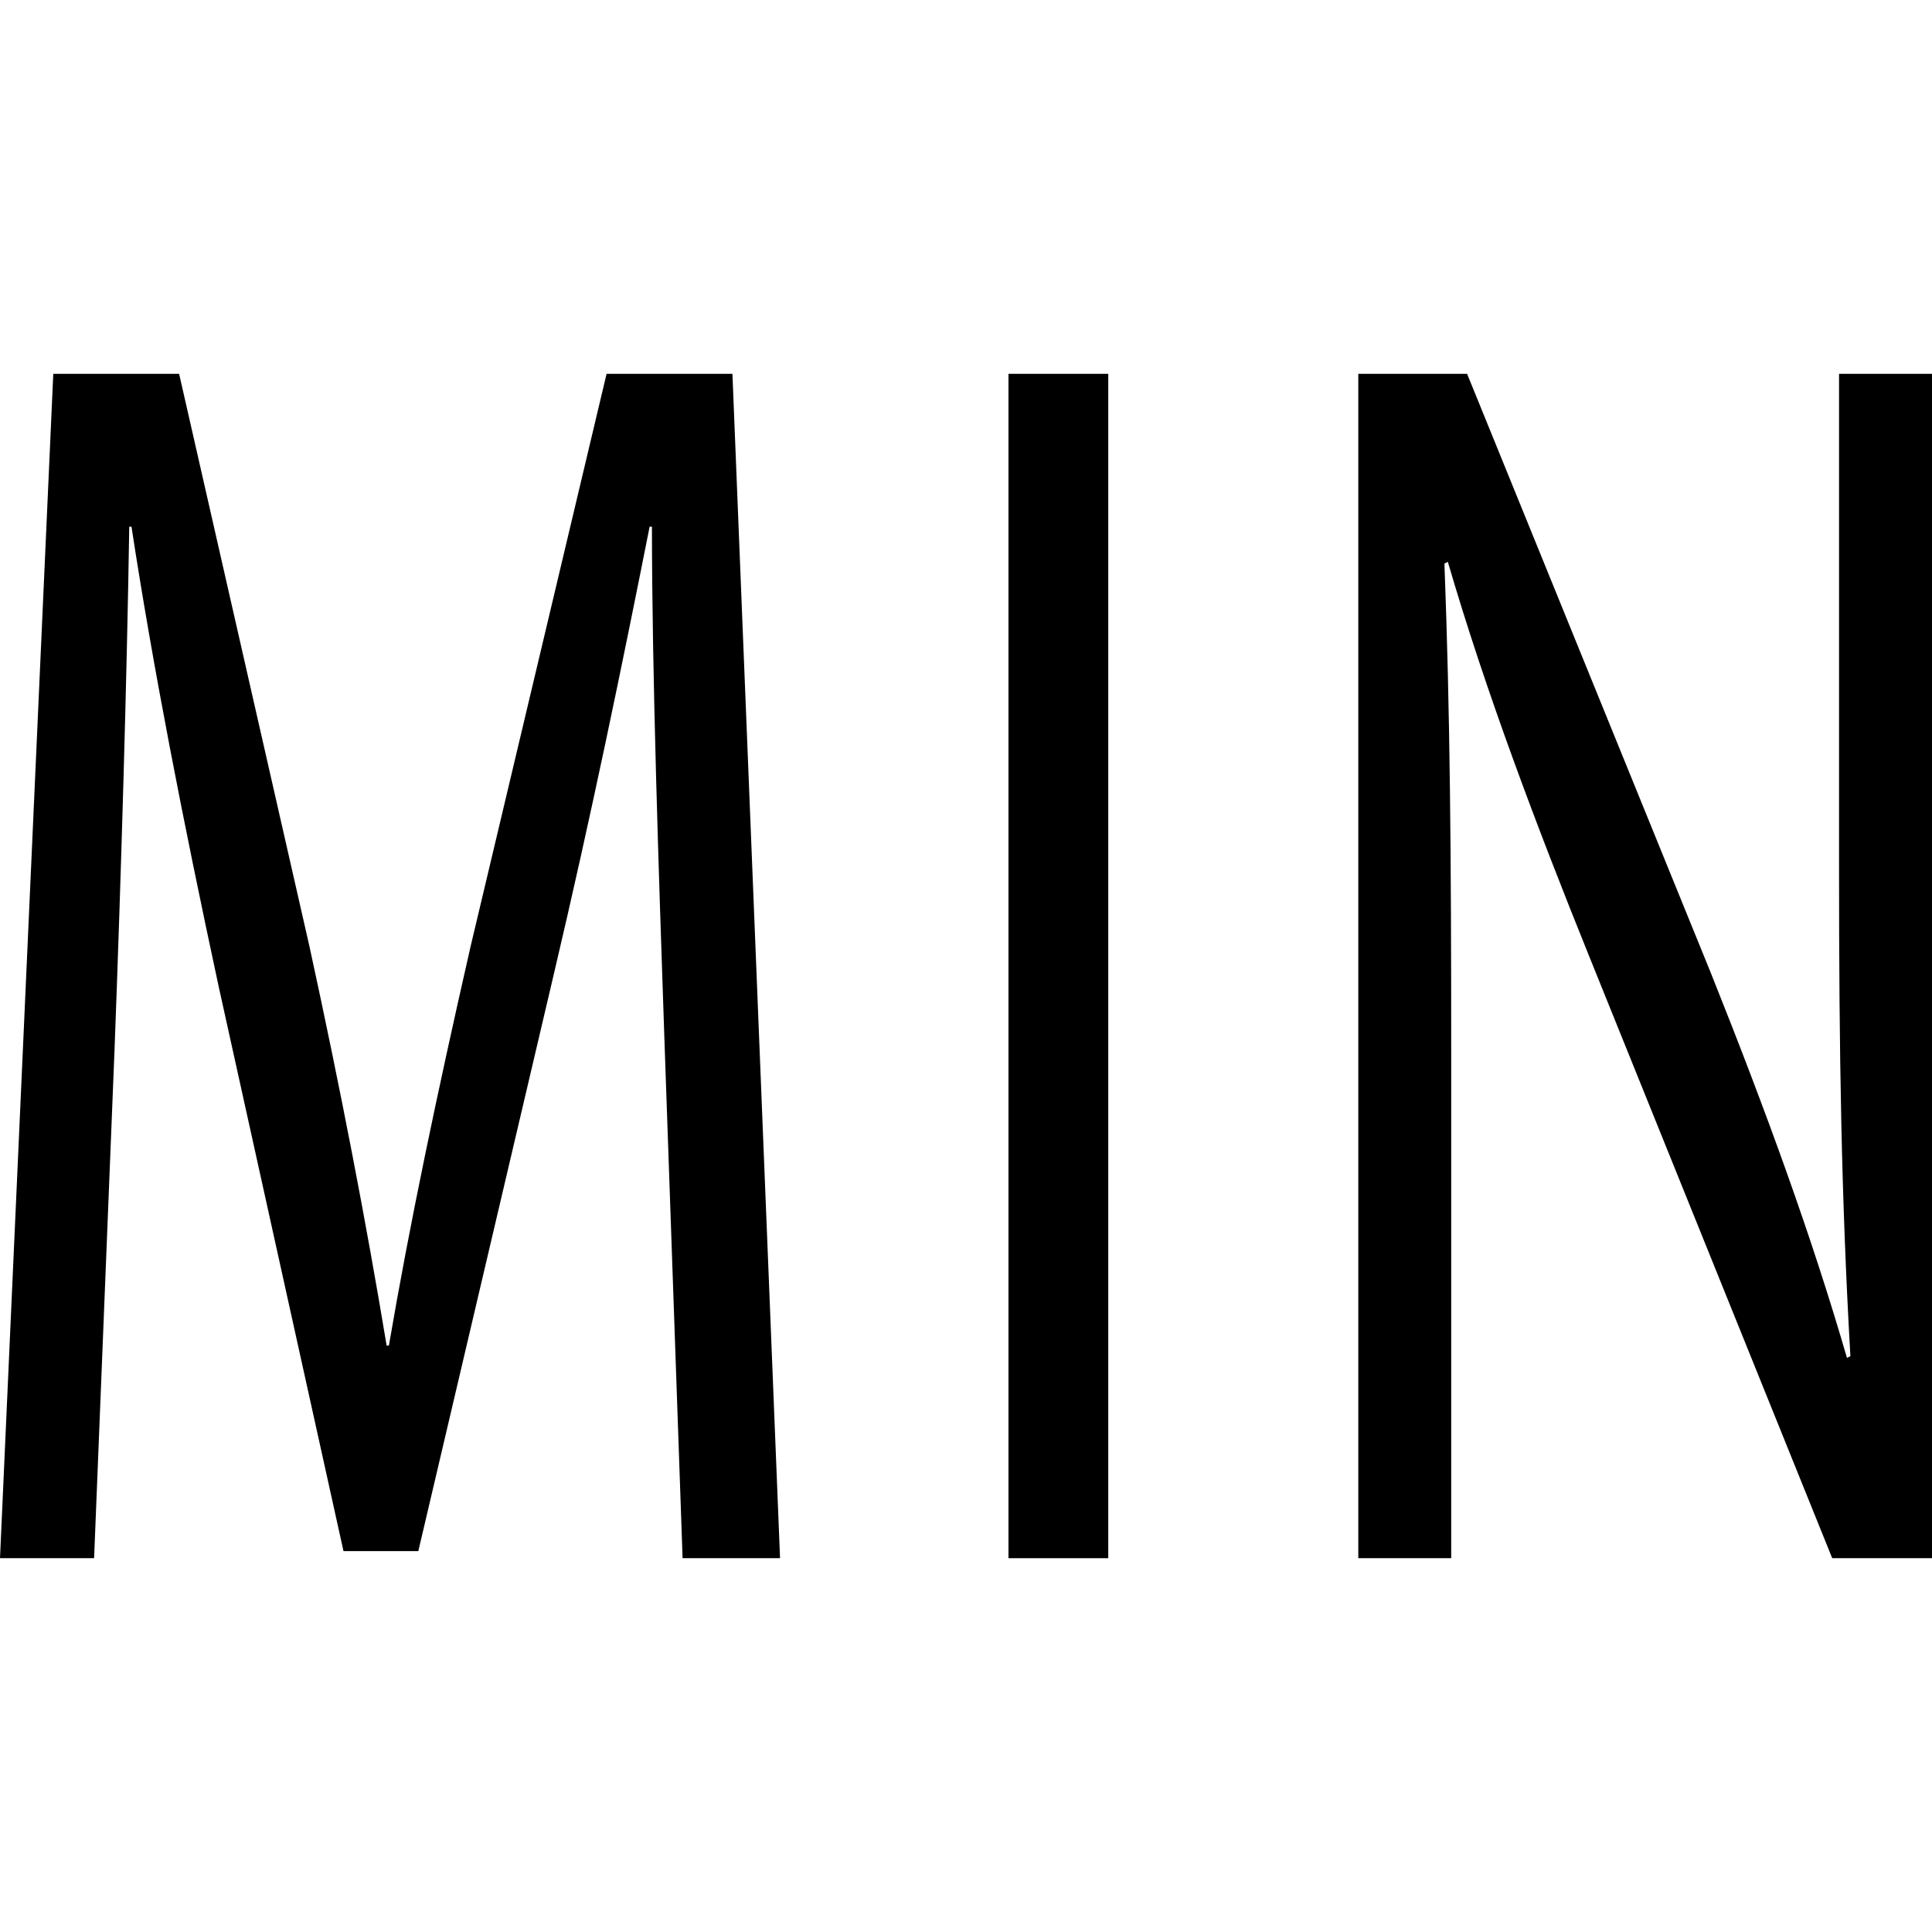
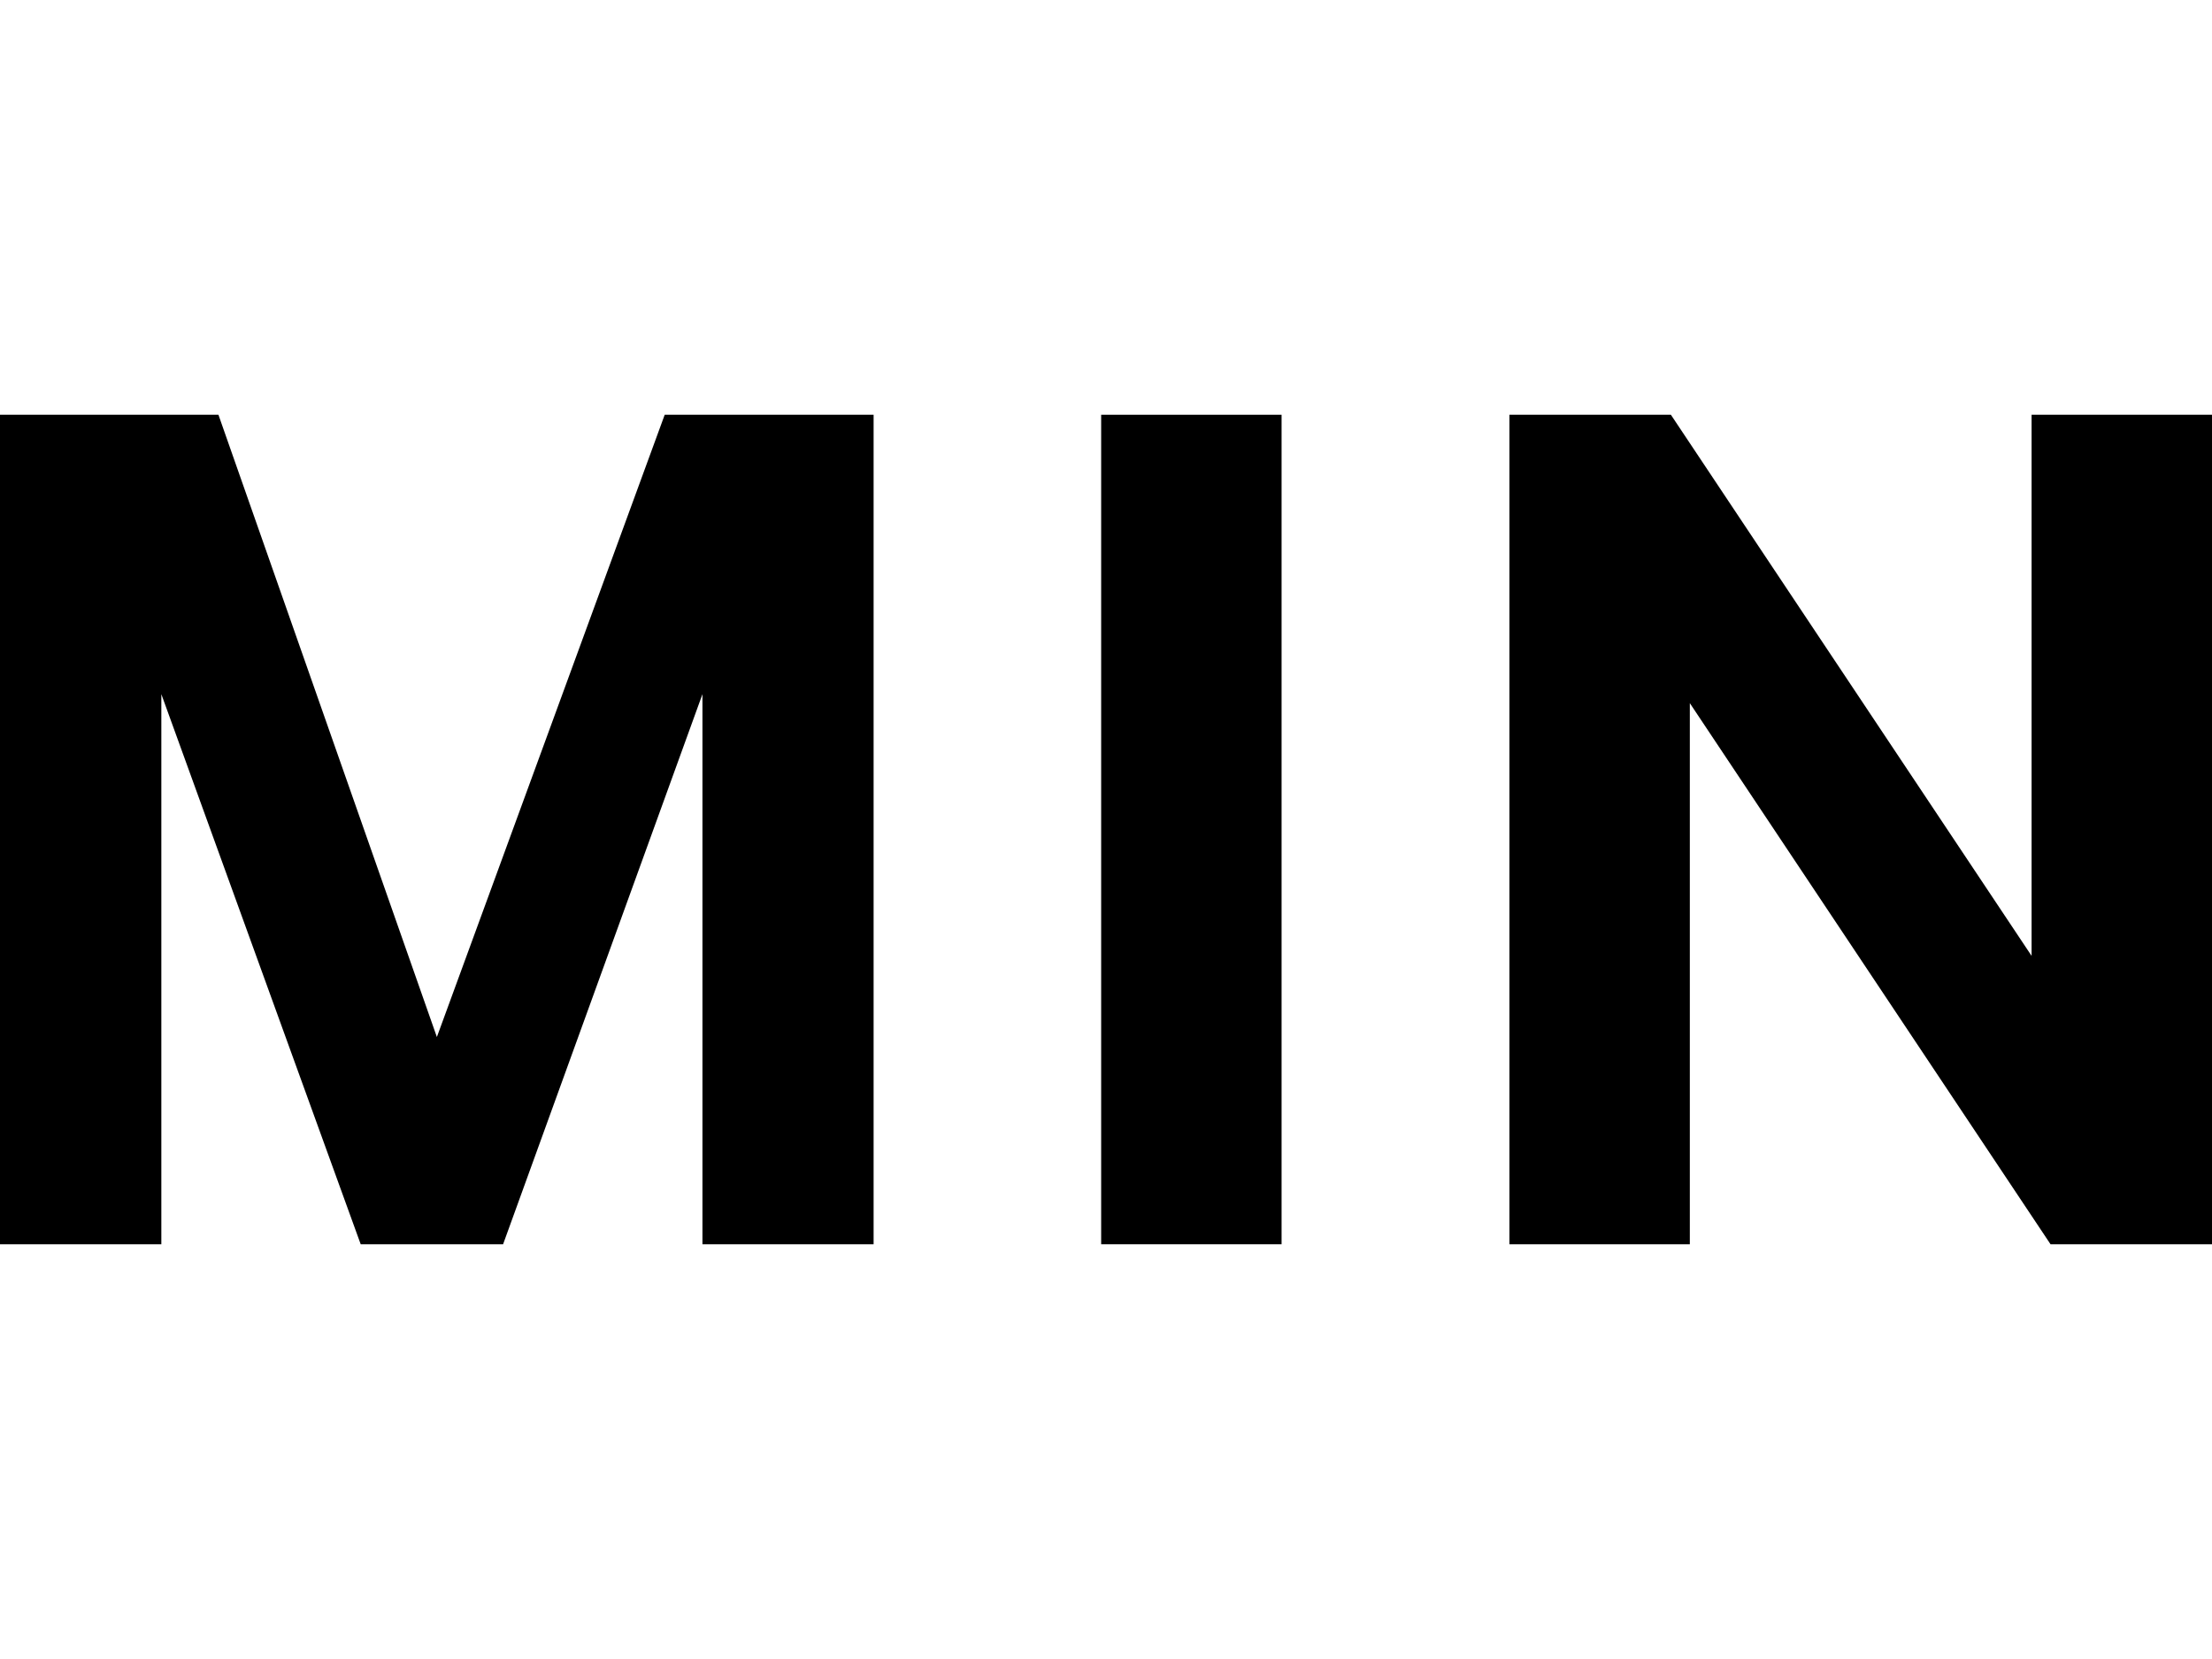
- <svg xmlns="http://www.w3.org/2000/svg" version="1.1" id="Layer_2" x="0px" y="0px" width="97.875px" height="97.875px" viewBox="0 0 97.875 97.875" enable-background="new 0 0 97.875 97.875" xml:space="preserve">
+ <svg xmlns="http://www.w3.org/2000/svg" version="1.1" id="Ebene_1" x="0px" y="0px" width="16px" height="12px" viewBox="0 0 16 12" enable-background="new 0 0 16 12" xml:space="preserve">
  <g>
-     <path d="M33.657,52.589c-0.286-8.37-0.63-18.517-0.63-25.906h-0.117c-1.377,6.942-2.929,14.509-4.882,22.789l-6.836,29.107h-3.791   l-6.317-28.573c-1.838-8.547-3.332-16.201-4.423-23.323H6.548C6.432,34.158,6.145,44.13,5.801,53.211L4.767,78.938H0l2.699-60   h6.375l6.606,29.021c1.609,7.386,2.872,13.975,3.907,20.208h0.114c1.034-6.056,2.413-12.641,4.136-20.208l6.892-29.021h6.376   l2.412,60H34.58L33.657,52.589z" />
-     <path d="M56.144,18.938v60h-5.055v-60H56.144z" />
-     <path d="M68.811,78.938v-60h5.512l12.35,30.357c2.815,7.033,5.112,13.354,6.894,19.495l0.174-0.087   c-0.461-8.012-0.575-15.313-0.575-24.66V18.938h4.711v60H92.82L80.527,48.493c-2.699-6.677-5.284-13.531-7.18-20.031l-0.172,0.089   c0.287,7.568,0.343,14.778,0.343,24.75v25.637H68.811z" />
+     <path d="M0,3h1.58l1.58,4.501L4.808,3h1.511v6H5.081V5.021L3.639,9h-1.03L1.167,5.021V9H0V3z" />
+     <path d="M7.965,3H9.27v6H7.965V3z" />
+     <path d="M10.918,3h1.168l2.609,3.914V3H16v6h-1.168l-2.609-3.914V9h-1.305V3z" />
  </g>
</svg>
